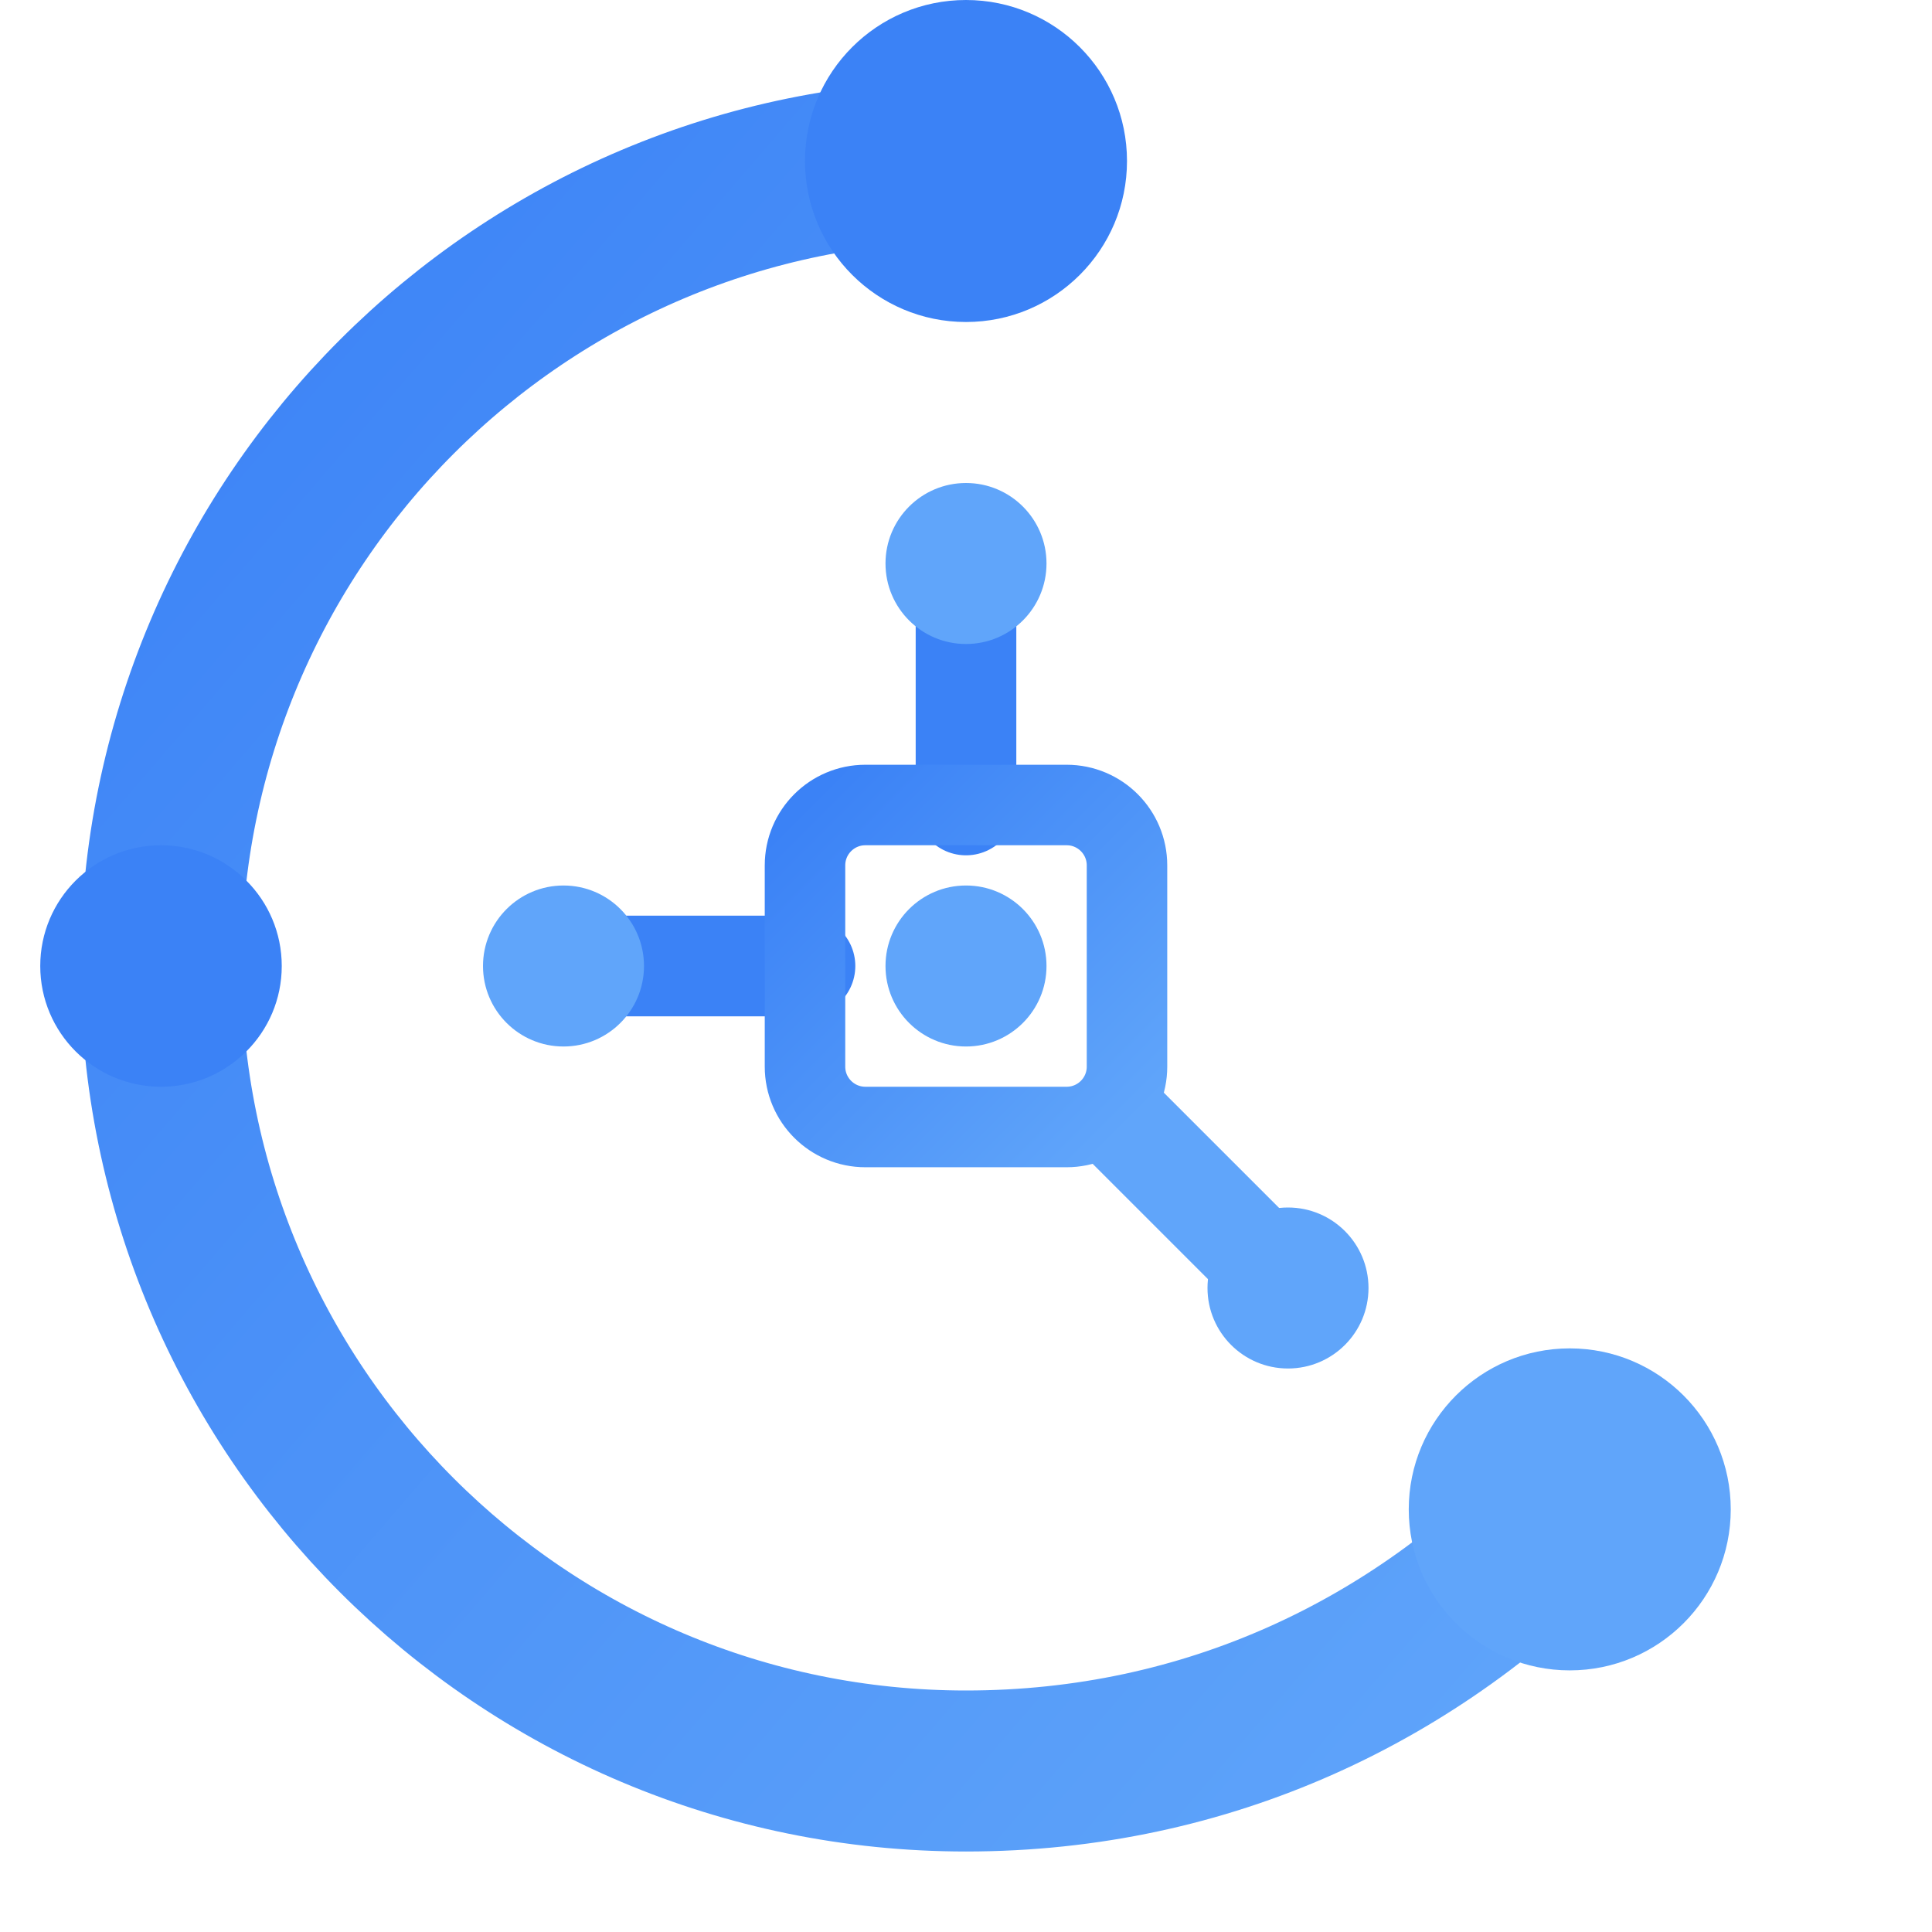
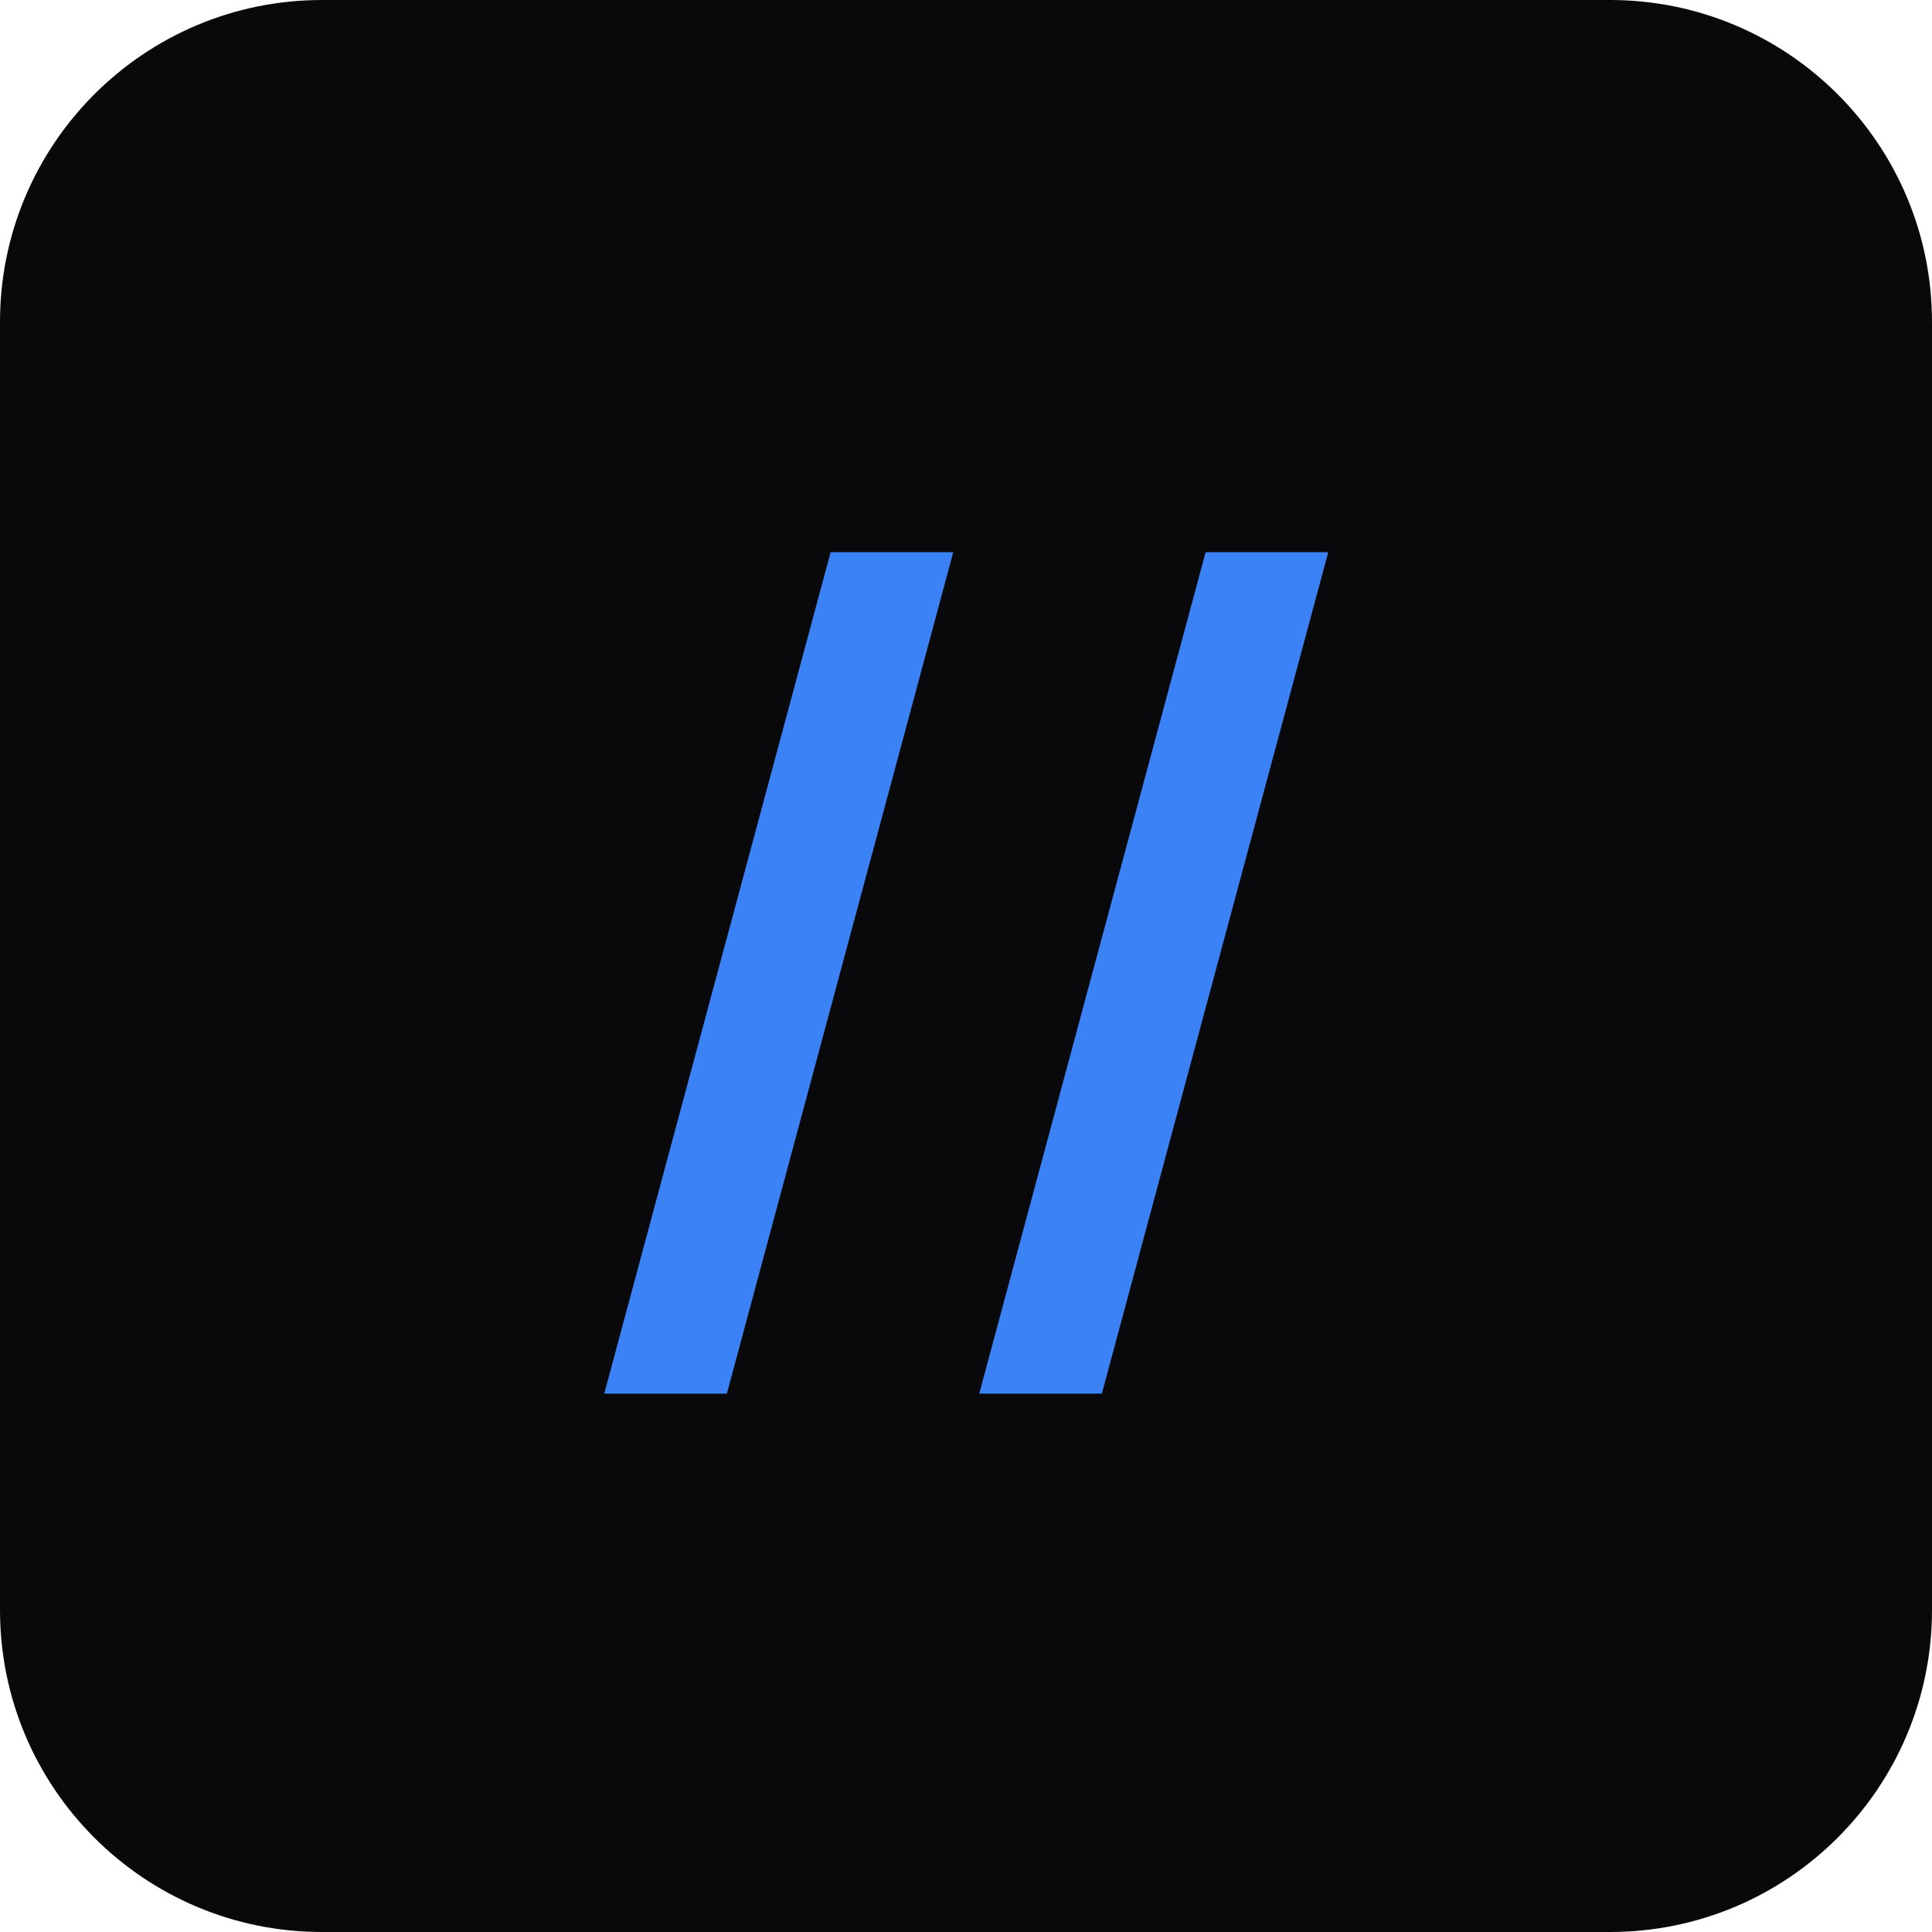
<svg xmlns="http://www.w3.org/2000/svg" viewBox="0 0 48 48" fill="none">
-   <defs>
-     <linearGradient id="circuitGrad" x1="0%" y1="0%" x2="100%" y2="100%">
-       <stop offset="0%" style="stop-color:#3B82F6;stop-opacity:1" />
-       <stop offset="100%" style="stop-color:#60A5FA;stop-opacity:1" />
-     </linearGradient>
-   </defs>
-   <g transform="translate(4, 4)">
-     <path d="M20 0 C8.954 0 0 8.954 0 20 C0 31.046 8.954 40 20 40 C26 40 31.2 37.5 35 33.5" stroke="url(#circuitGrad)" stroke-width="4" fill="none" stroke-linecap="round" />
-     <circle cx="20" cy="0" r="4" fill="#3B82F6" />
-     <circle cx="35" cy="33.5" r="4" fill="#60A5FA" />
-     <circle cx="0" cy="20" r="3" fill="#3B82F6" />
-     <path d="M20 10 L20 16" stroke="#3B82F6" stroke-width="2.5" stroke-linecap="round" />
-     <path d="M10 20 L16 20" stroke="#3B82F6" stroke-width="2.5" stroke-linecap="round" />
-     <path d="M24 24 L28 28" stroke="#60A5FA" stroke-width="2.5" stroke-linecap="round" />
-     <rect x="16" y="16" width="8" height="8" rx="1.5" fill="none" stroke="url(#circuitGrad)" stroke-width="2" />
-     <circle cx="20" cy="20" r="2" fill="#60A5FA" />
-     <circle cx="20" cy="10" r="2" fill="#60A5FA" />
-     <circle cx="10" cy="20" r="2" fill="#60A5FA" />
-     <circle cx="28" cy="28" r="2" fill="#60A5FA" />
-   </g>
+   <rect width="48" height="48" rx="8" fill="#09090b" />
+   <text x="24" y="32" text-anchor="middle" font-family="system-ui, -apple-system, sans-serif" font-weight="700" font-size="24" fill="#3B82F6">//</text>
</svg>
